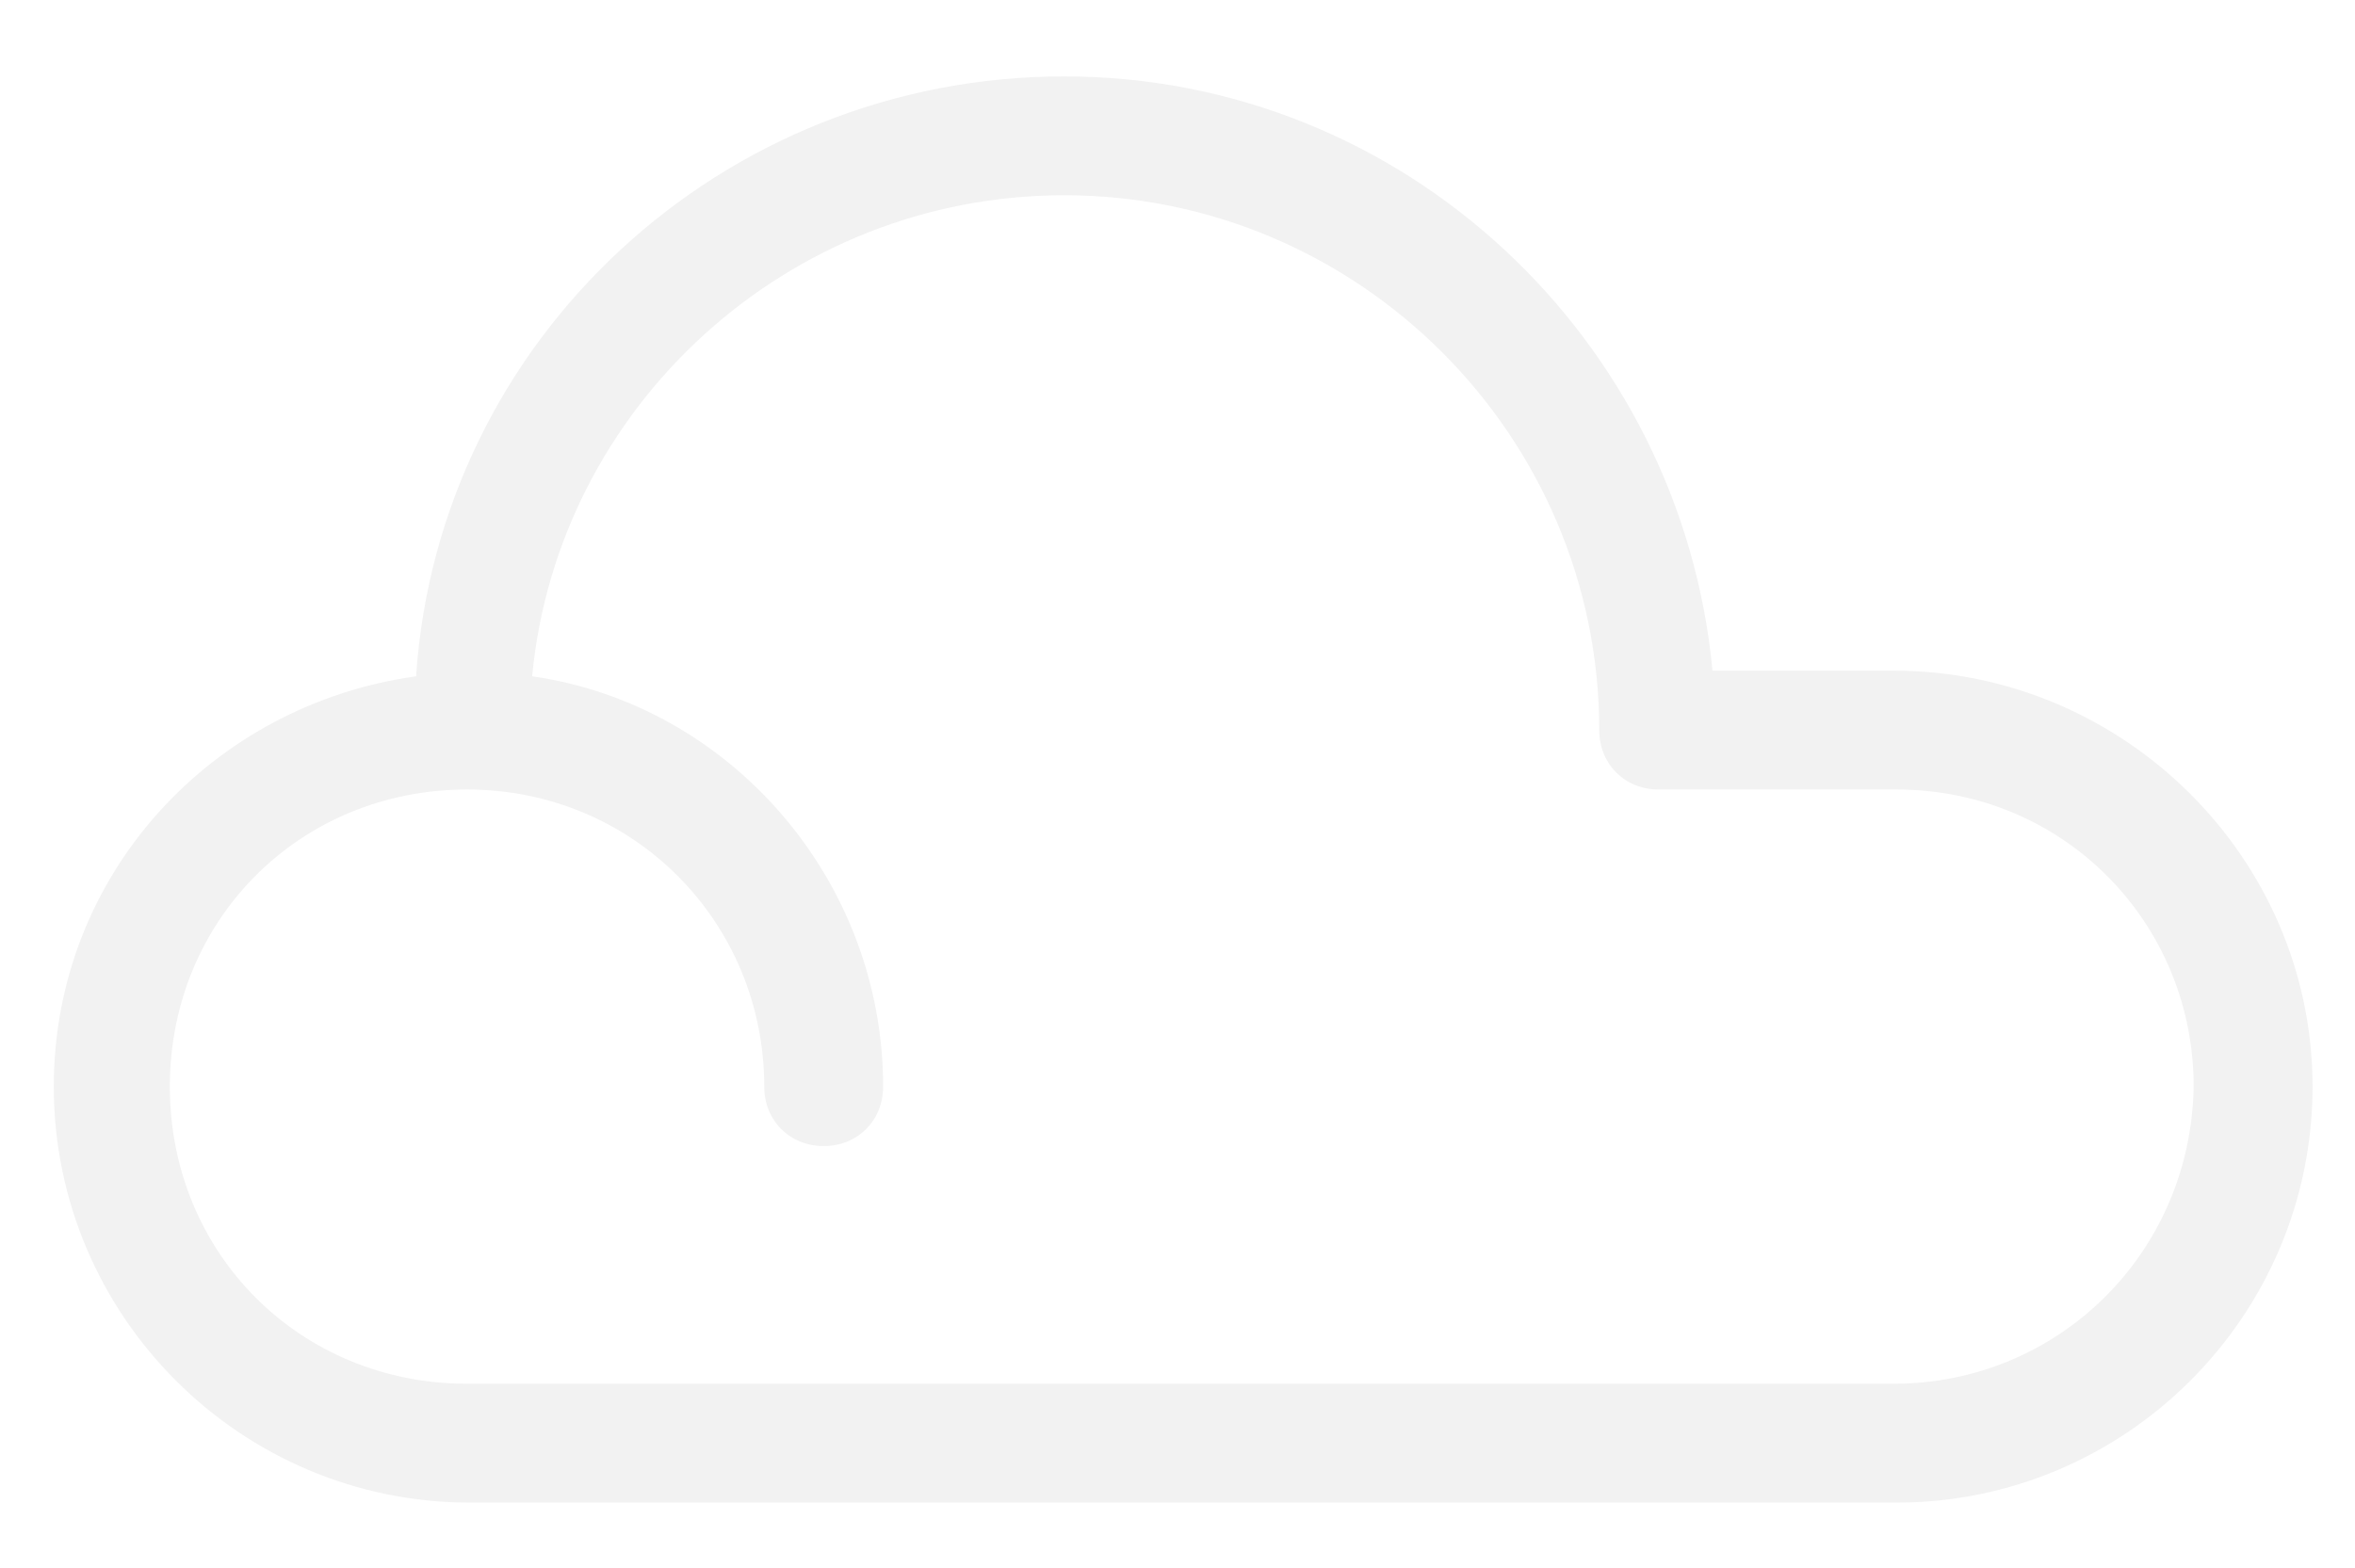
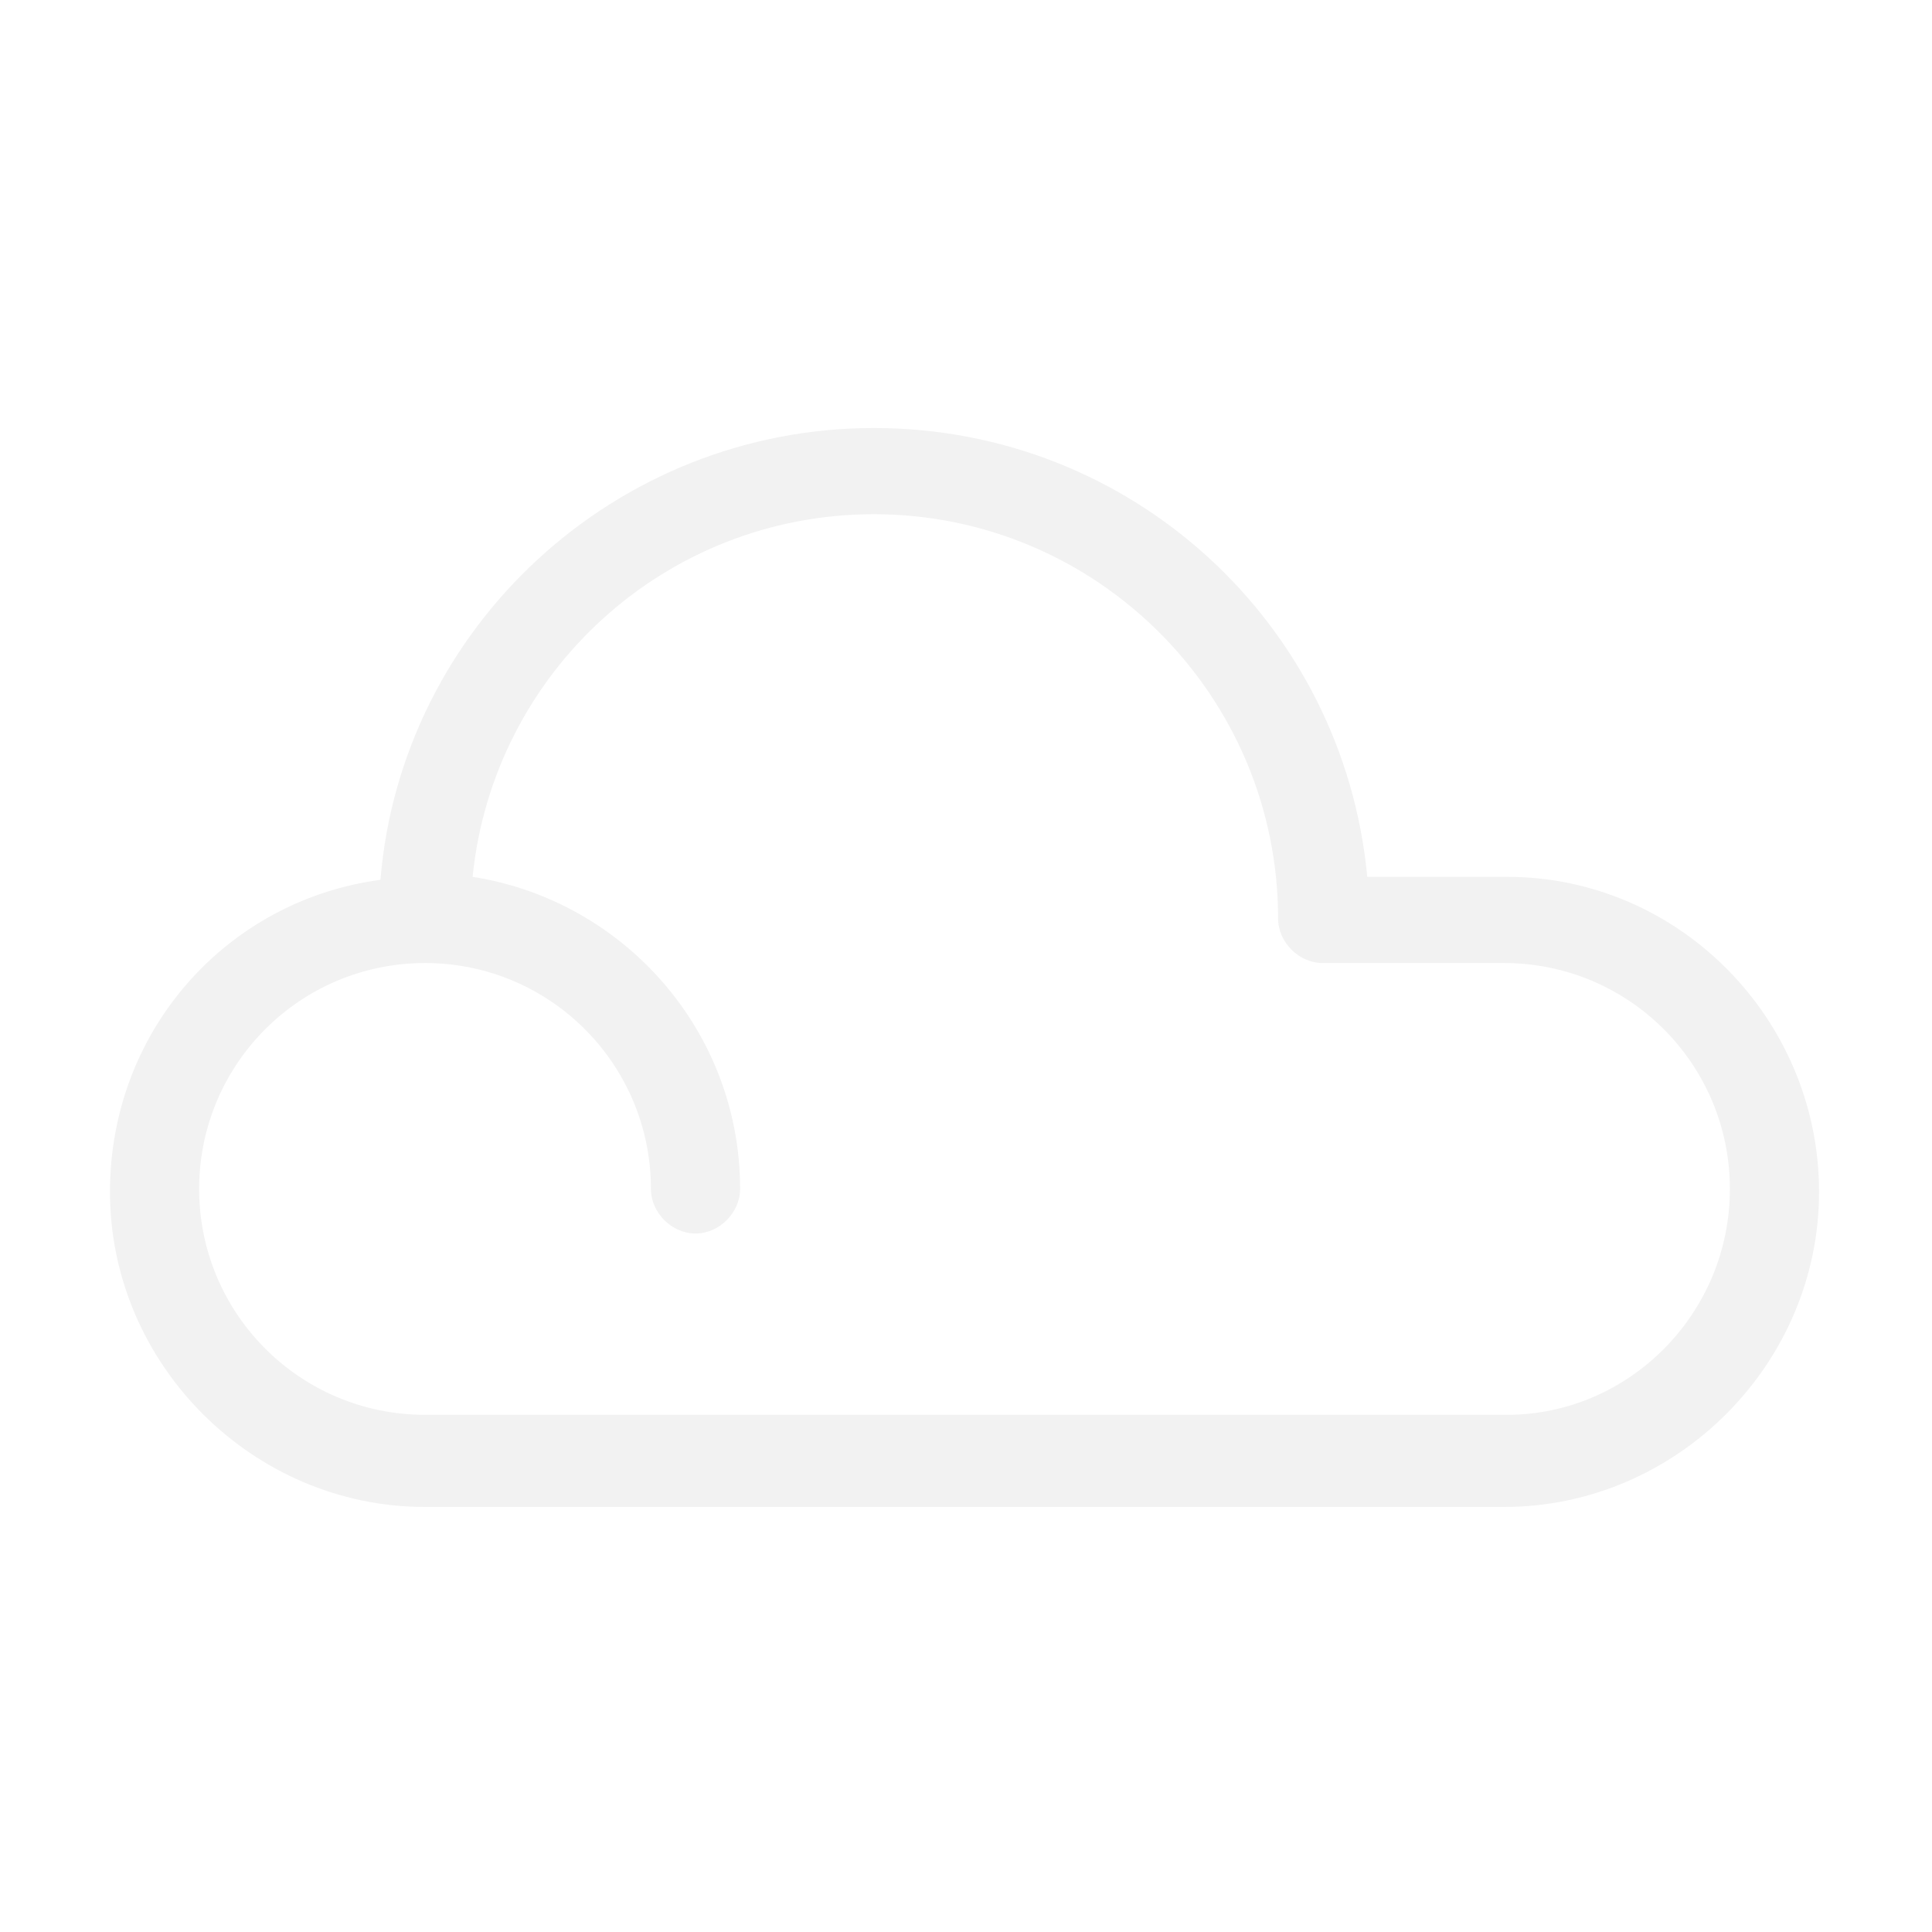
- <svg xmlns="http://www.w3.org/2000/svg" version="1.1" id="Layer_1" x="0px" y="0px" viewBox="0 0 83.2 55.4" style="enable-background:new 0 0 83.2 55.4;" xml:space="preserve">
+ <svg xmlns="http://www.w3.org/2000/svg" version="1.1" id="Layer_1" x="0px" y="0px" viewBox="0 0 65 65" style="enable-background:new 0 0 65 65;" xml:space="preserve">
  <style type="text/css">
- 	.st0{fill:none;stroke:#359EED;stroke-width:2;stroke-linecap:round;stroke-miterlimit:10;}
+ 	.st0{display:none;fill:none;stroke:#000000;stroke-linecap:round;stroke-miterlimit:10;}
	.st1{fill:#F2F2F2;}
</style>
-   <g id="_x31_3n">
-     <g>
-       <circle class="st0" cx="-49.5" cy="-4.7" r="6.3" />
-       <line class="st0" x1="-49.5" y1="-15.2" x2="-49.5" y2="-11" />
-       <line class="st0" x1="-59.6" y1="-10.6" x2="-55.8" y2="-8.3" />
-       <line class="st0" x1="-59.6" y1="1.1" x2="-55.8" y2="-1.1" />
-       <line class="st0" x1="-49.5" y1="7.9" x2="-49.5" y2="3.7" />
-       <line class="st0" x1="-39.5" y1="1.1" x2="-43.2" y2="-1.1" />
-       <line class="st0" x1="-39.5" y1="-10.6" x2="-43.2" y2="-8.3" />
-     </g>
-     <path class="st1" d="M-24.3-32h-6.4c-1.1-11.7-10.9-21-22.9-21c-12.1,0-22.1,9.3-22.9,21.1c-7.2,1.1-12.8,7.1-12.8,14.6   c0,8.1,6.6,14.7,14.7,14.7c1.2,0,2.1-0.9,2.1-2.1c0-1.2-0.9-2.1-2.1-2.1c-5.9,0-10.5-4.6-10.5-10.5s4.6-10.5,10.5-10.5   s10.5,4.6,10.5,10.5c0,1.2,0.9,2.1,2.1,2.1c1.2,0,2.1-0.9,2.1-2.1c0-7.4-5.4-13.5-12.4-14.6c0.9-9.4,9-16.9,18.8-16.9   c10.4,0,18.9,8.6,18.9,18.9c0,1.2,0.9,2.1,2.1,2.1h8.4c5.9,0,10.5,4.6,10.5,10.5S-18.5-6.8-24.3-6.8c-1.2,0-2.1,0.9-2.1,2.1   c0,1.2,0.9,2.1,2.1,2.1c8.1,0,14.7-6.6,14.7-14.7S-16.2-32-24.3-32z" />
+   <g>
+     <rect x="2.5" y="2.5" class="st0" width="60" height="60" />
  </g>
-   <path id="_x30_3n" class="st1" d="M66.9,23.7h-6.4c-1.1-11.7-10.9-21-22.9-21c-12.1,0-22.1,9.3-22.9,21.2c-7.2,1-12.8,7-12.8,14.5  c0,8.1,6.6,14.7,14.7,14.7h50.4c8.1,0,14.7-6.6,14.7-14.7S75,23.7,66.9,23.7z M66.9,48.9H16.5C10.6,48.9,6,44.3,6,38.4  s4.6-10.5,10.5-10.5S27,32.6,27,38.4c0,1.2,0.9,2.1,2.1,2.1c1.2,0,2.1-0.9,2.1-2.1c0-7.3-5.4-13.5-12.4-14.5c0.9-9.5,9-17,18.8-17  c10.4,0,18.9,8.5,18.9,18.9c0,1.2,0.9,2.1,2.1,2.1h8.4c5.9,0,10.5,4.7,10.5,10.5C77.4,44.3,72.7,48.9,66.9,48.9z" />
+   <path id="_x30_3d" class="st1" d="M50.7,29.5H46c-0.8-8.5-7.9-15.1-16.6-15.1c-8.7,0-15.9,6.7-16.6,15.2c-5.2,0.7-9.1,5.1-9.1,10.5  c0,5.8,4.8,10.6,10.6,10.6h36.3c5.8,0,10.6-4.8,10.6-10.6S56.5,29.5,50.7,29.5z M50.7,47.6H14.3c-4.2,0-7.6-3.4-7.6-7.6  s3.4-7.6,7.6-7.6s7.6,3.4,7.6,7.6c0,0.8,0.7,1.5,1.5,1.5c0.8,0,1.5-0.7,1.5-1.5c0-5.3-3.9-9.7-9-10.5c0.7-6.9,6.5-12.2,13.5-12.2  c7.5,0,13.6,6.1,13.6,13.6c0,0.8,0.7,1.5,1.5,1.5h6.1c4.2,0,7.6,3.4,7.6,7.6S54.8,47.6,50.7,47.6z" />
</svg>
